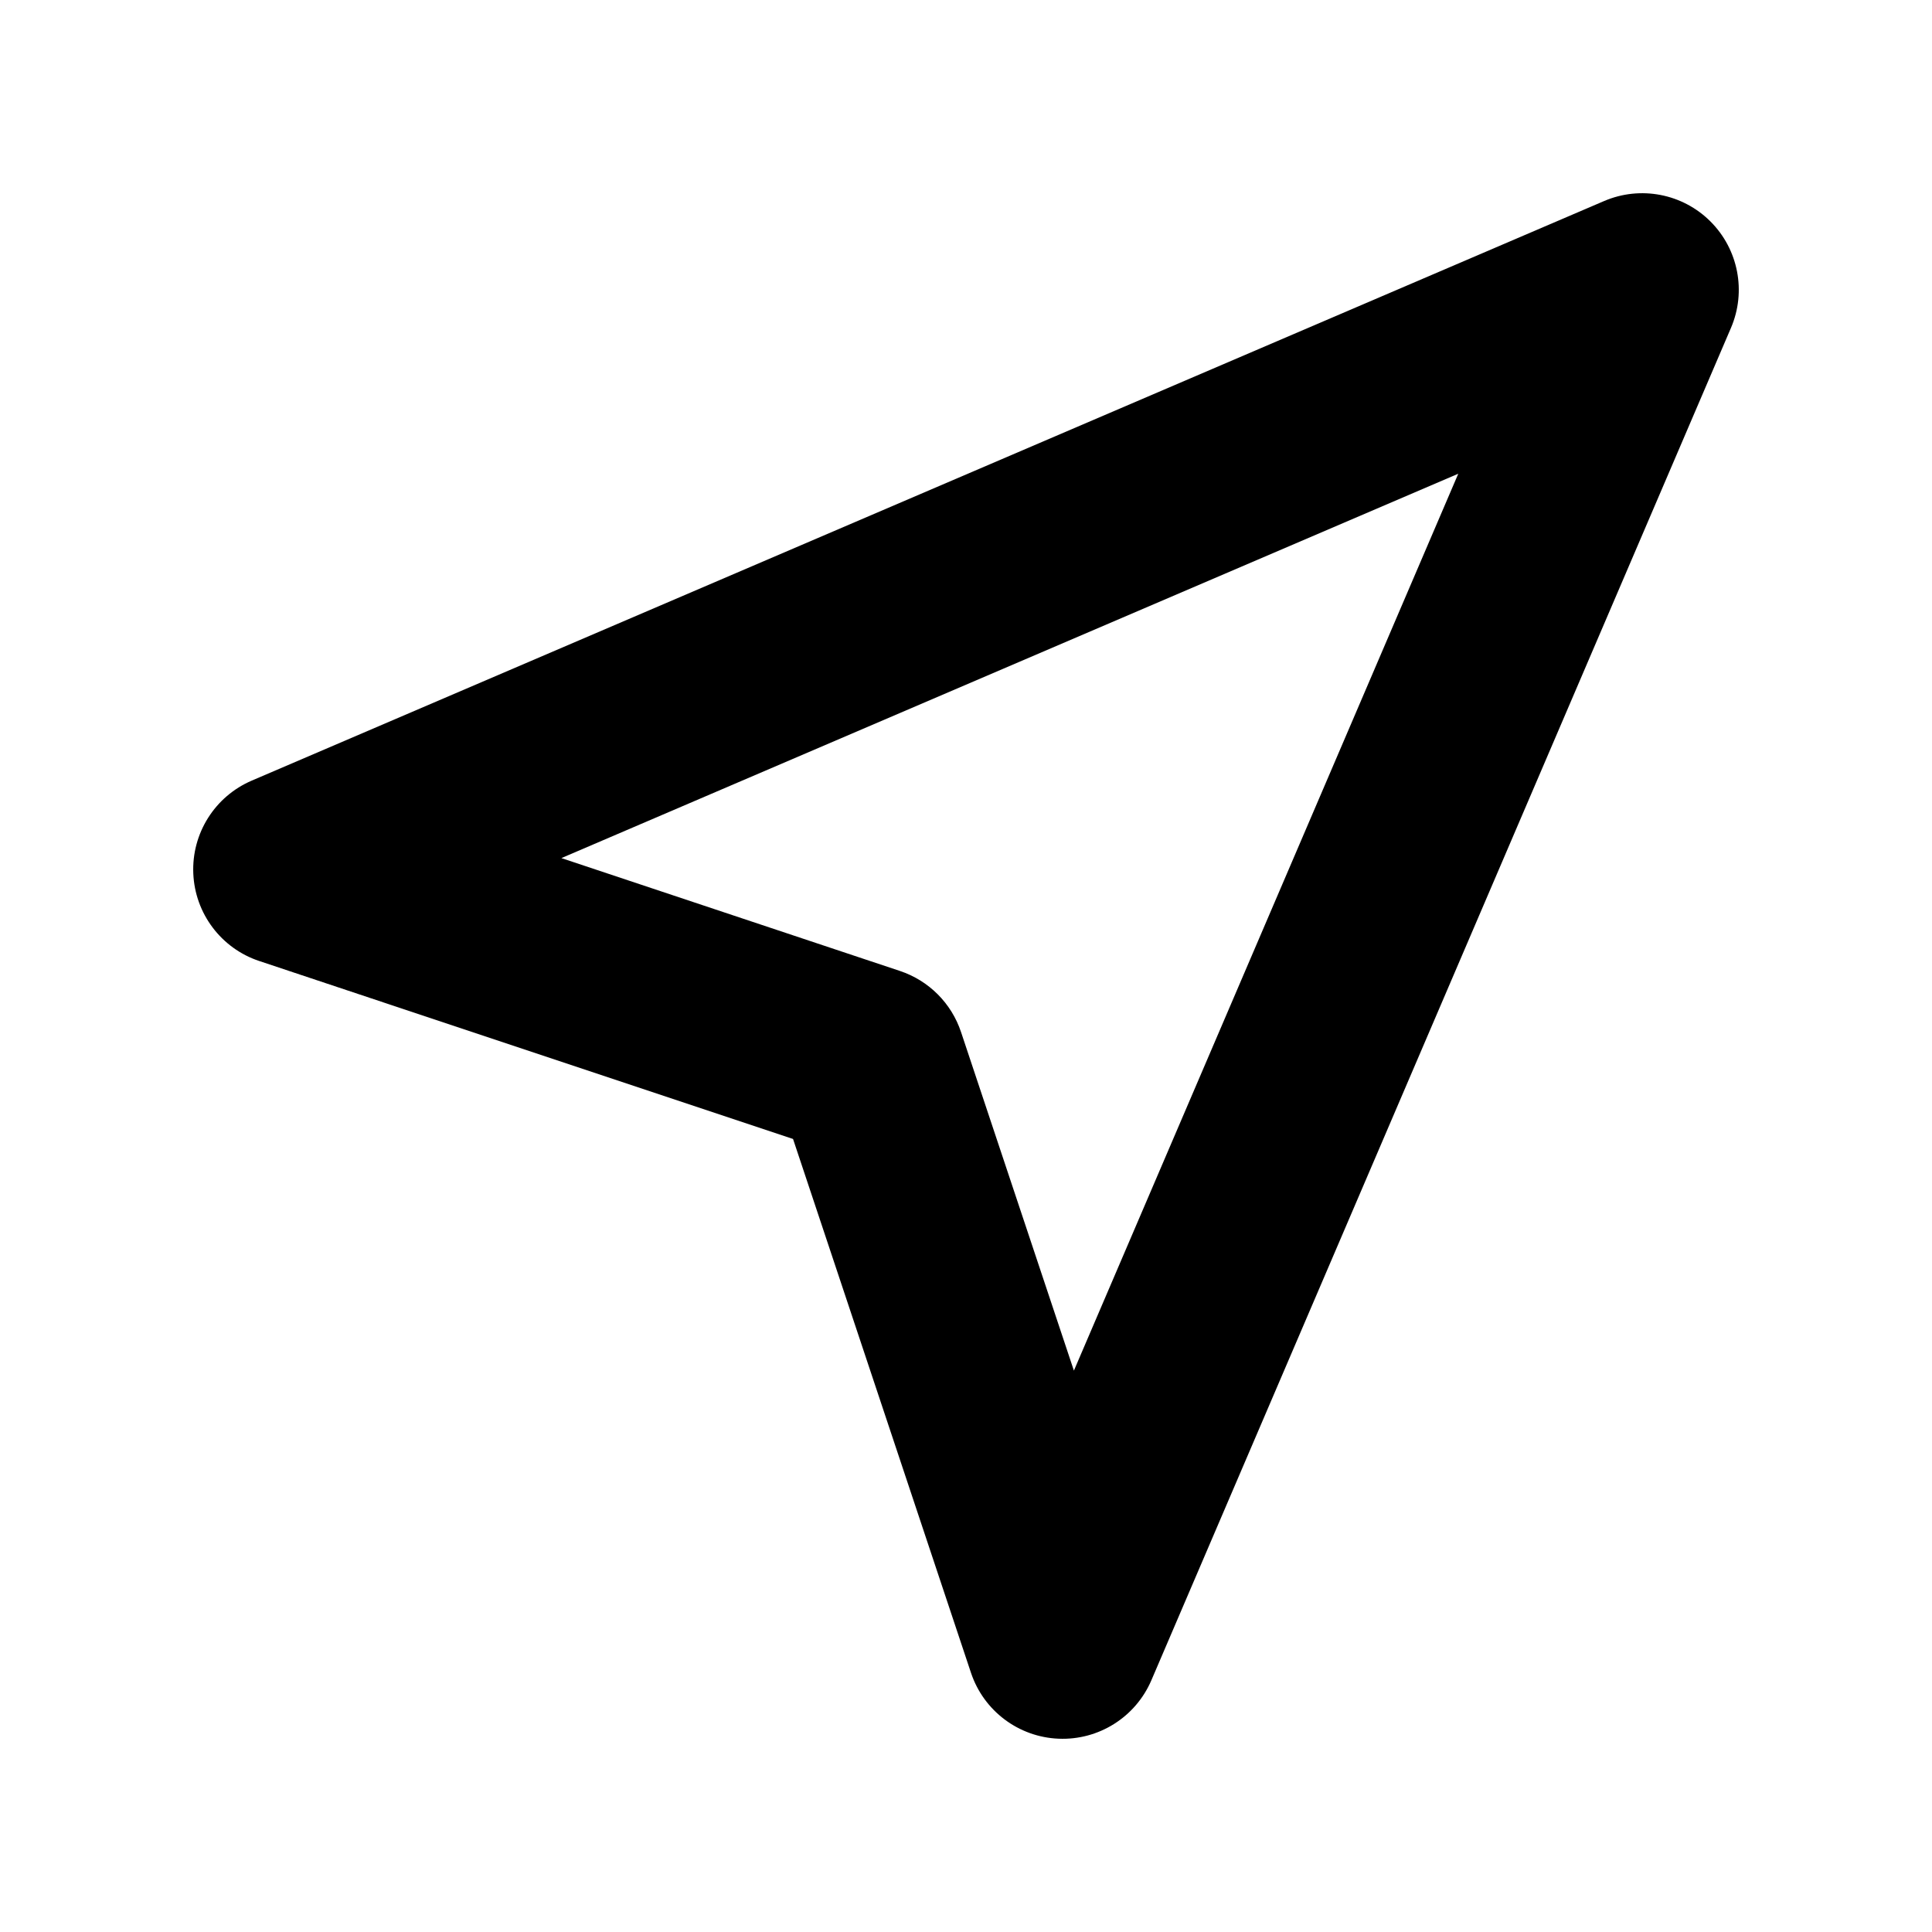
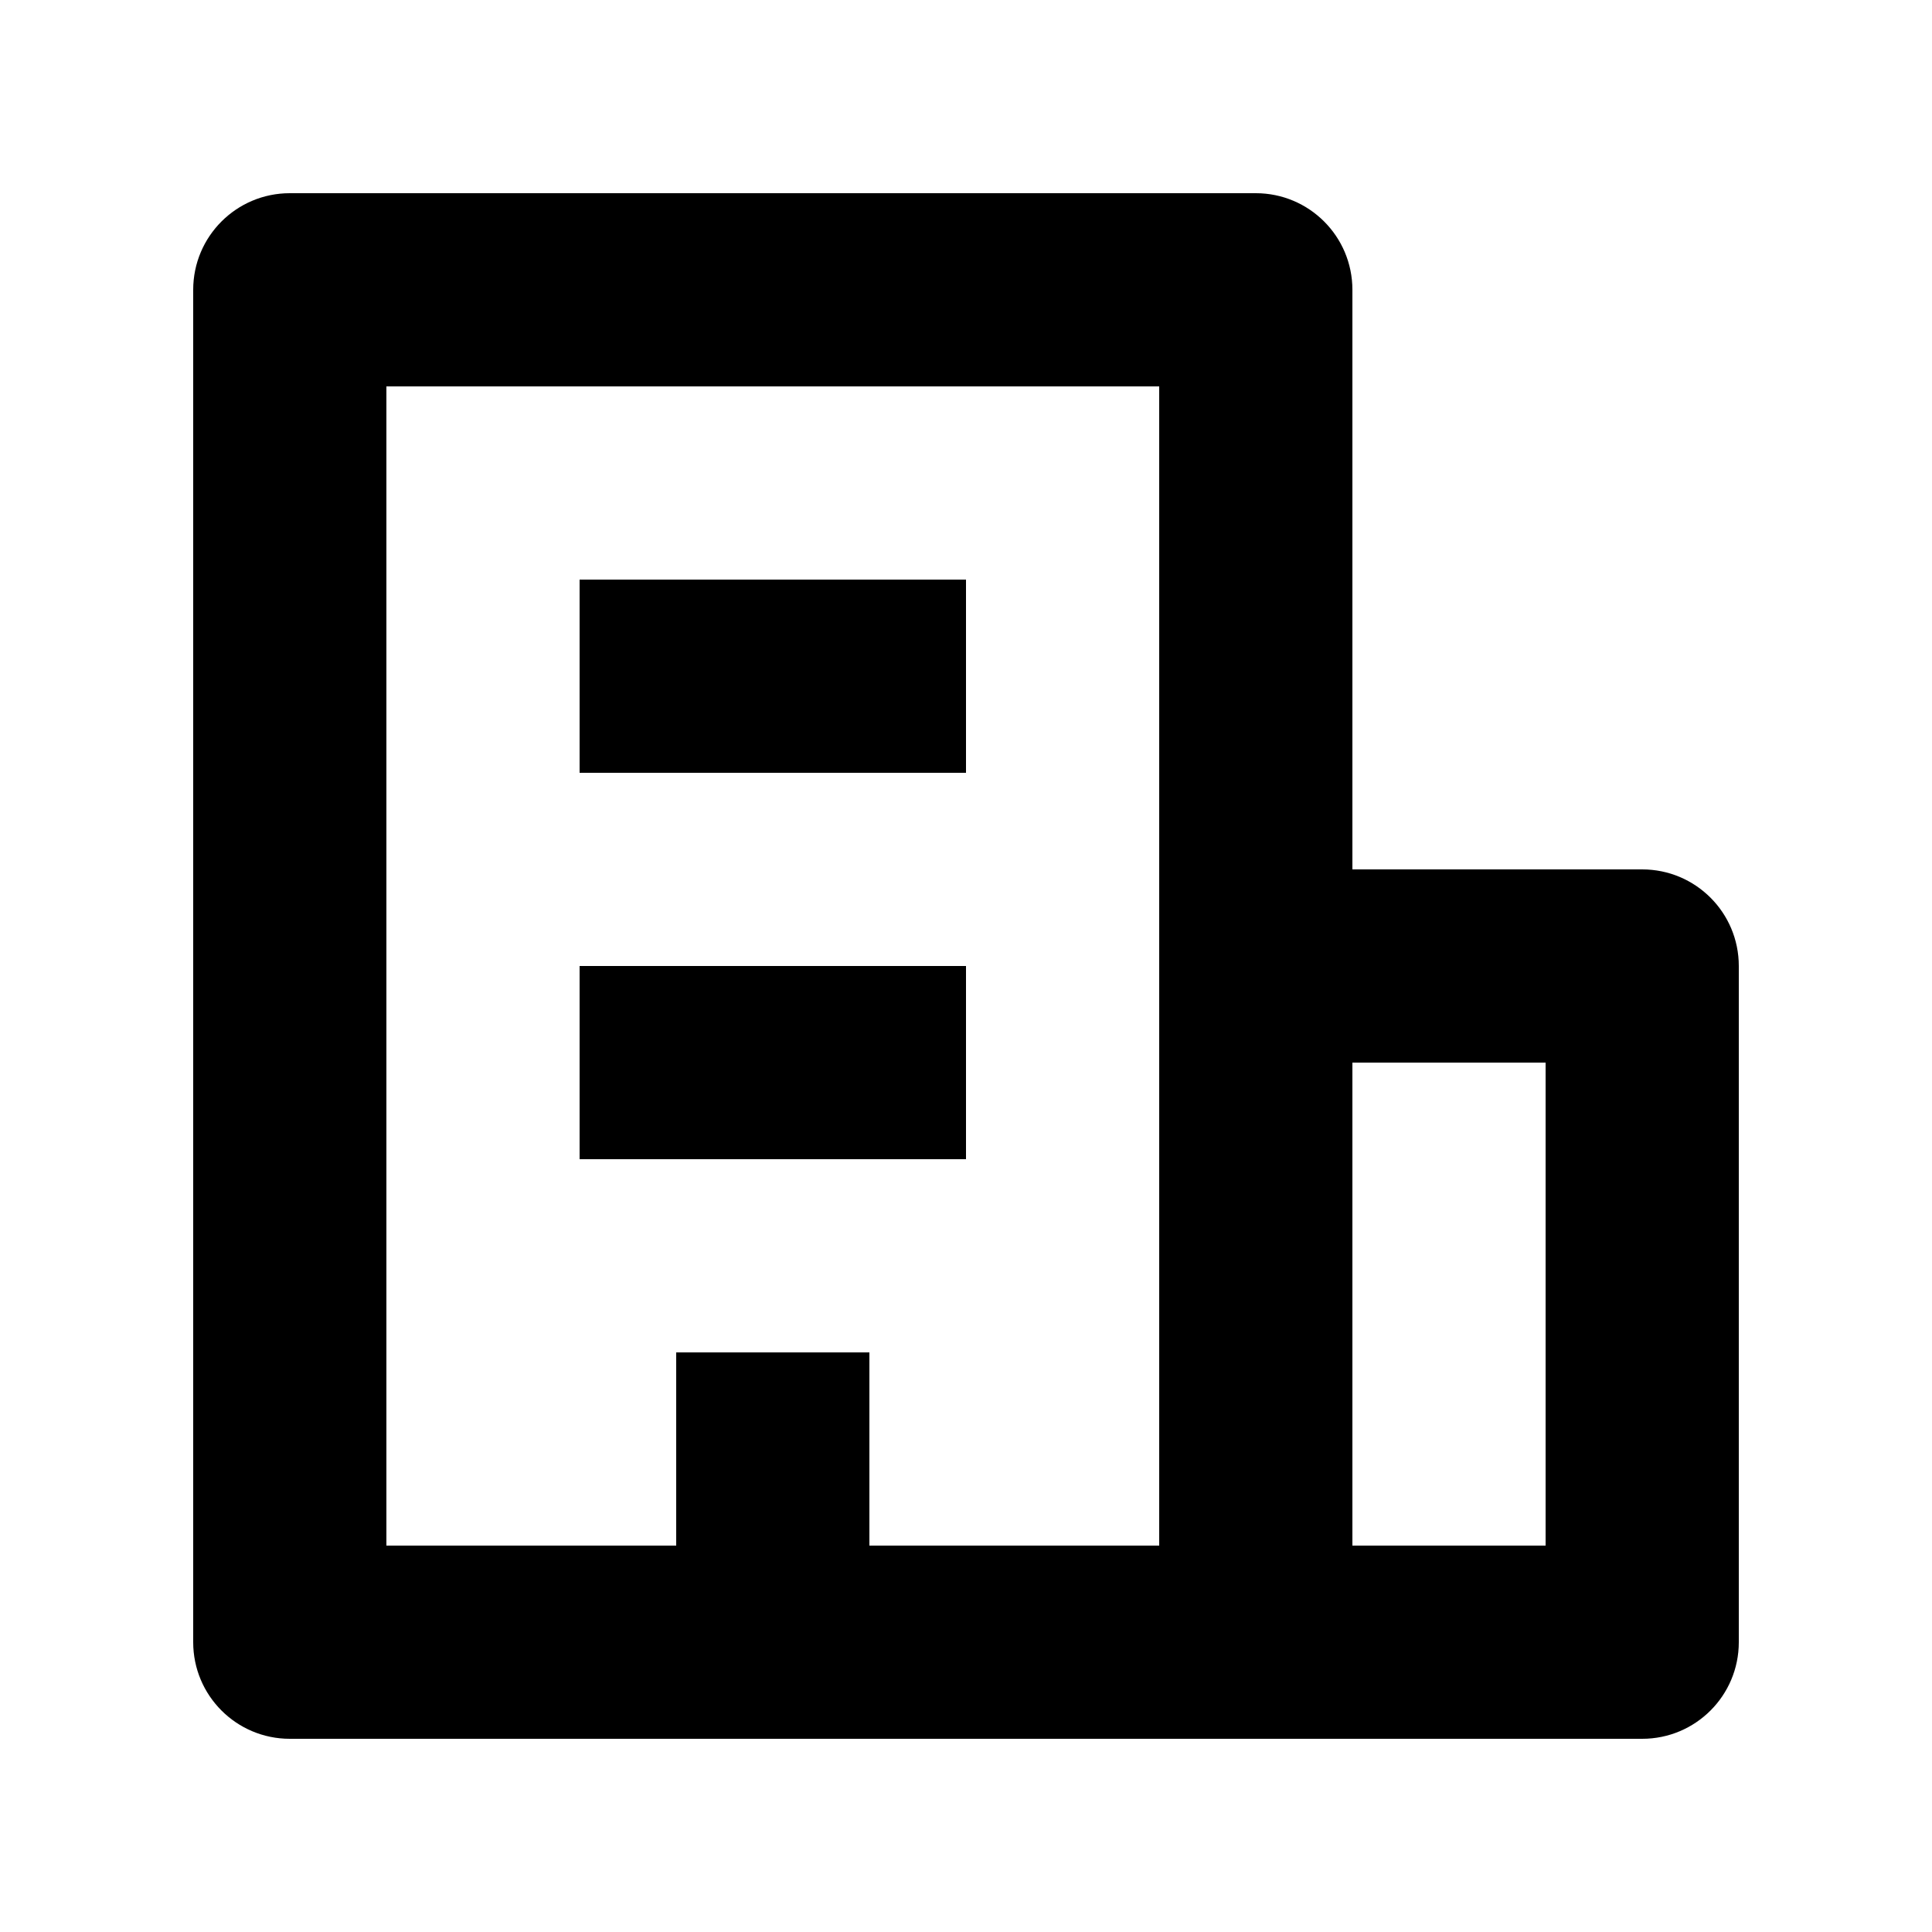
<svg xmlns="http://www.w3.org/2000/svg" width="40" height="40" viewBox="0 0 40 40" fill="none">
-   <path fill-rule="evenodd" clip-rule="evenodd" d="M35.414 4.586C35.992 5.164 36.16 6.036 35.838 6.788L23.838 34.788C23.511 35.551 22.747 36.033 21.917 35.998C21.087 35.964 20.365 35.42 20.103 34.633L16.419 23.581L5.368 19.897C4.58 19.635 4.036 18.913 4.002 18.083C3.967 17.253 4.449 16.489 5.212 16.162L33.212 4.162C33.964 3.84 34.836 4.008 35.414 4.586ZM11.623 17.766L18.633 20.103C19.23 20.302 19.698 20.77 19.897 21.367L22.234 28.377L30.192 9.808L11.623 17.766Z" fill="black" />
+   <path d="M12 20H20V24H12V20Z" fill="black" />
+   <path d="M20 12H12V16H20V12Z" fill="black" />
+   <path fill-rule="evenodd" clip-rule="evenodd" d="M6 4C4.895 4 4 4.895 4 6V34C4 35.105 4.895 36 6 36H34C35.105 36 36 35.105 36 34V20C36 18.895 35.105 18 34 18H28V6C28 4.895 27.105 4 26 4H6ZM28 22V32H32V22H28ZM24 8H8V32H14V28H18V32H24V8Z" fill="black" />
</svg>
